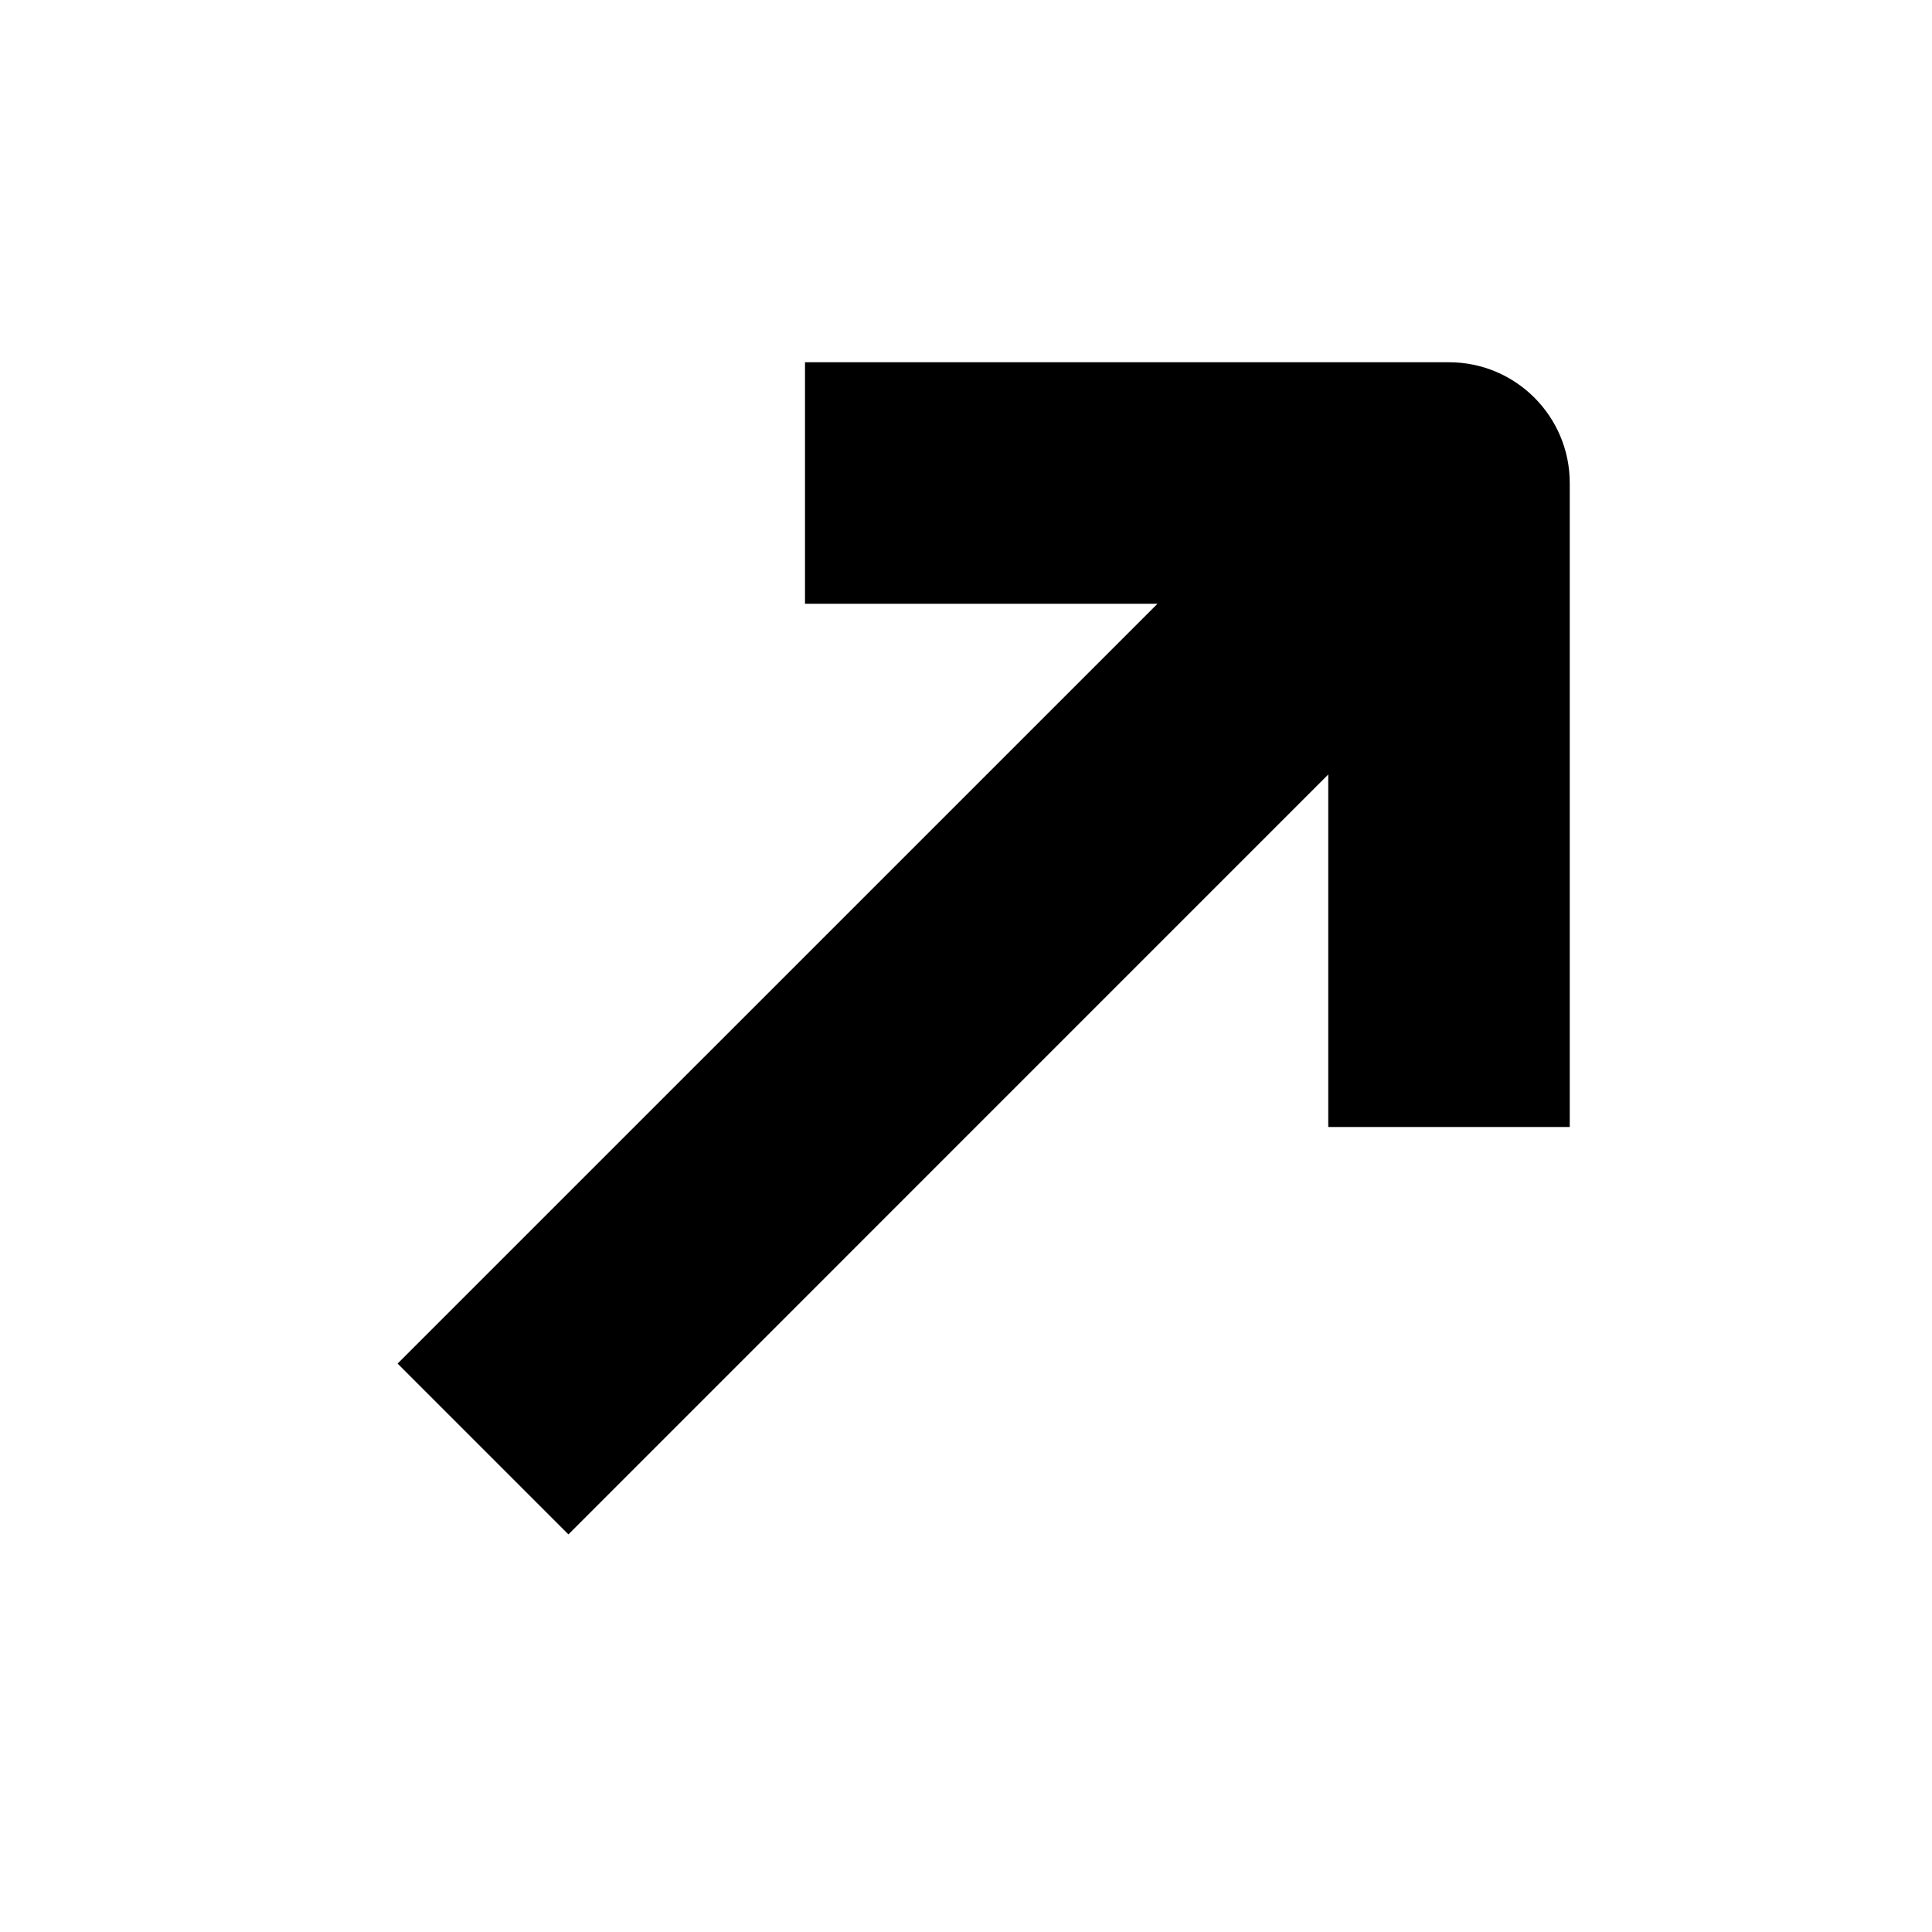
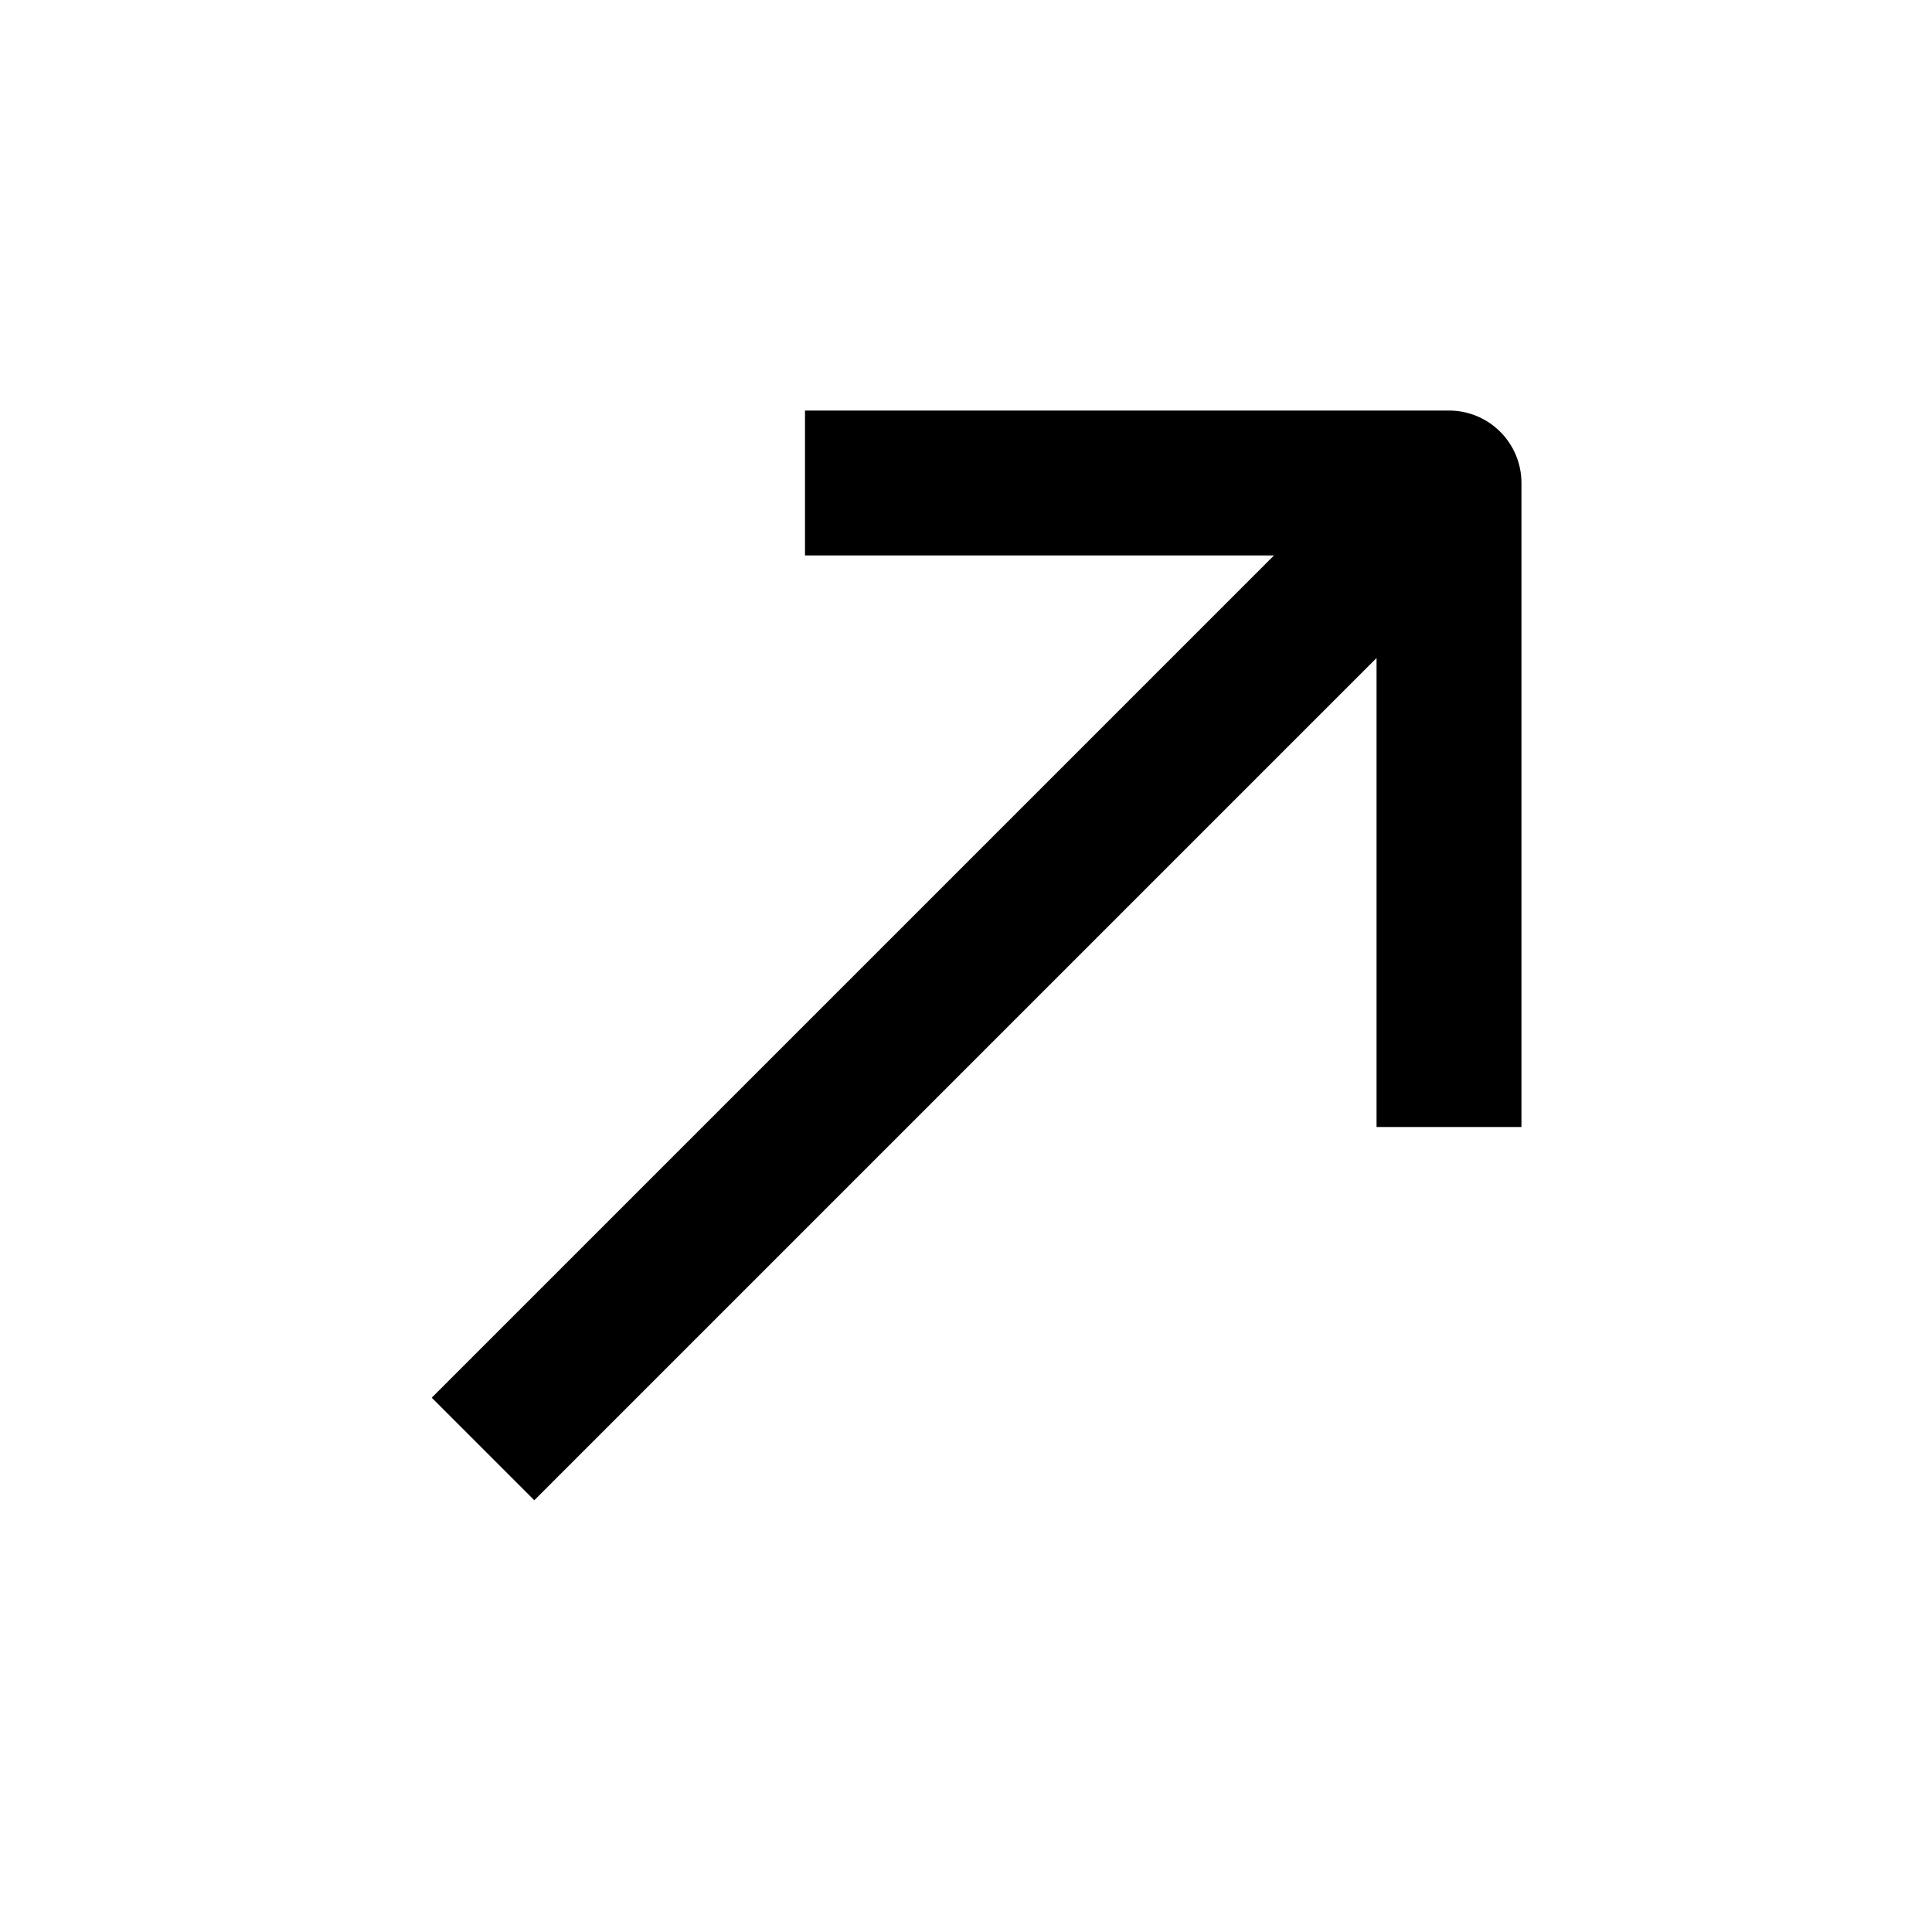
<svg xmlns="http://www.w3.org/2000/svg" width="24" height="24" viewBox="0 0 24 24" fill="none">
-   <path d="M19.5 14H16.5V9.621L7.061 19.061L4.939 16.939L14.379 7.5H10V4.5H18C18.828 4.5 19.5 5.172 19.5 6V14Z" fill="black" />
+   <path d="M18.9 14H17.1V8.174L6.637 18.637L5.363 17.363L15.826 6.9H10V5.1H18C18.497 5.1 18.9 5.503 18.9 6V14Z" fill="black" />
</svg>
